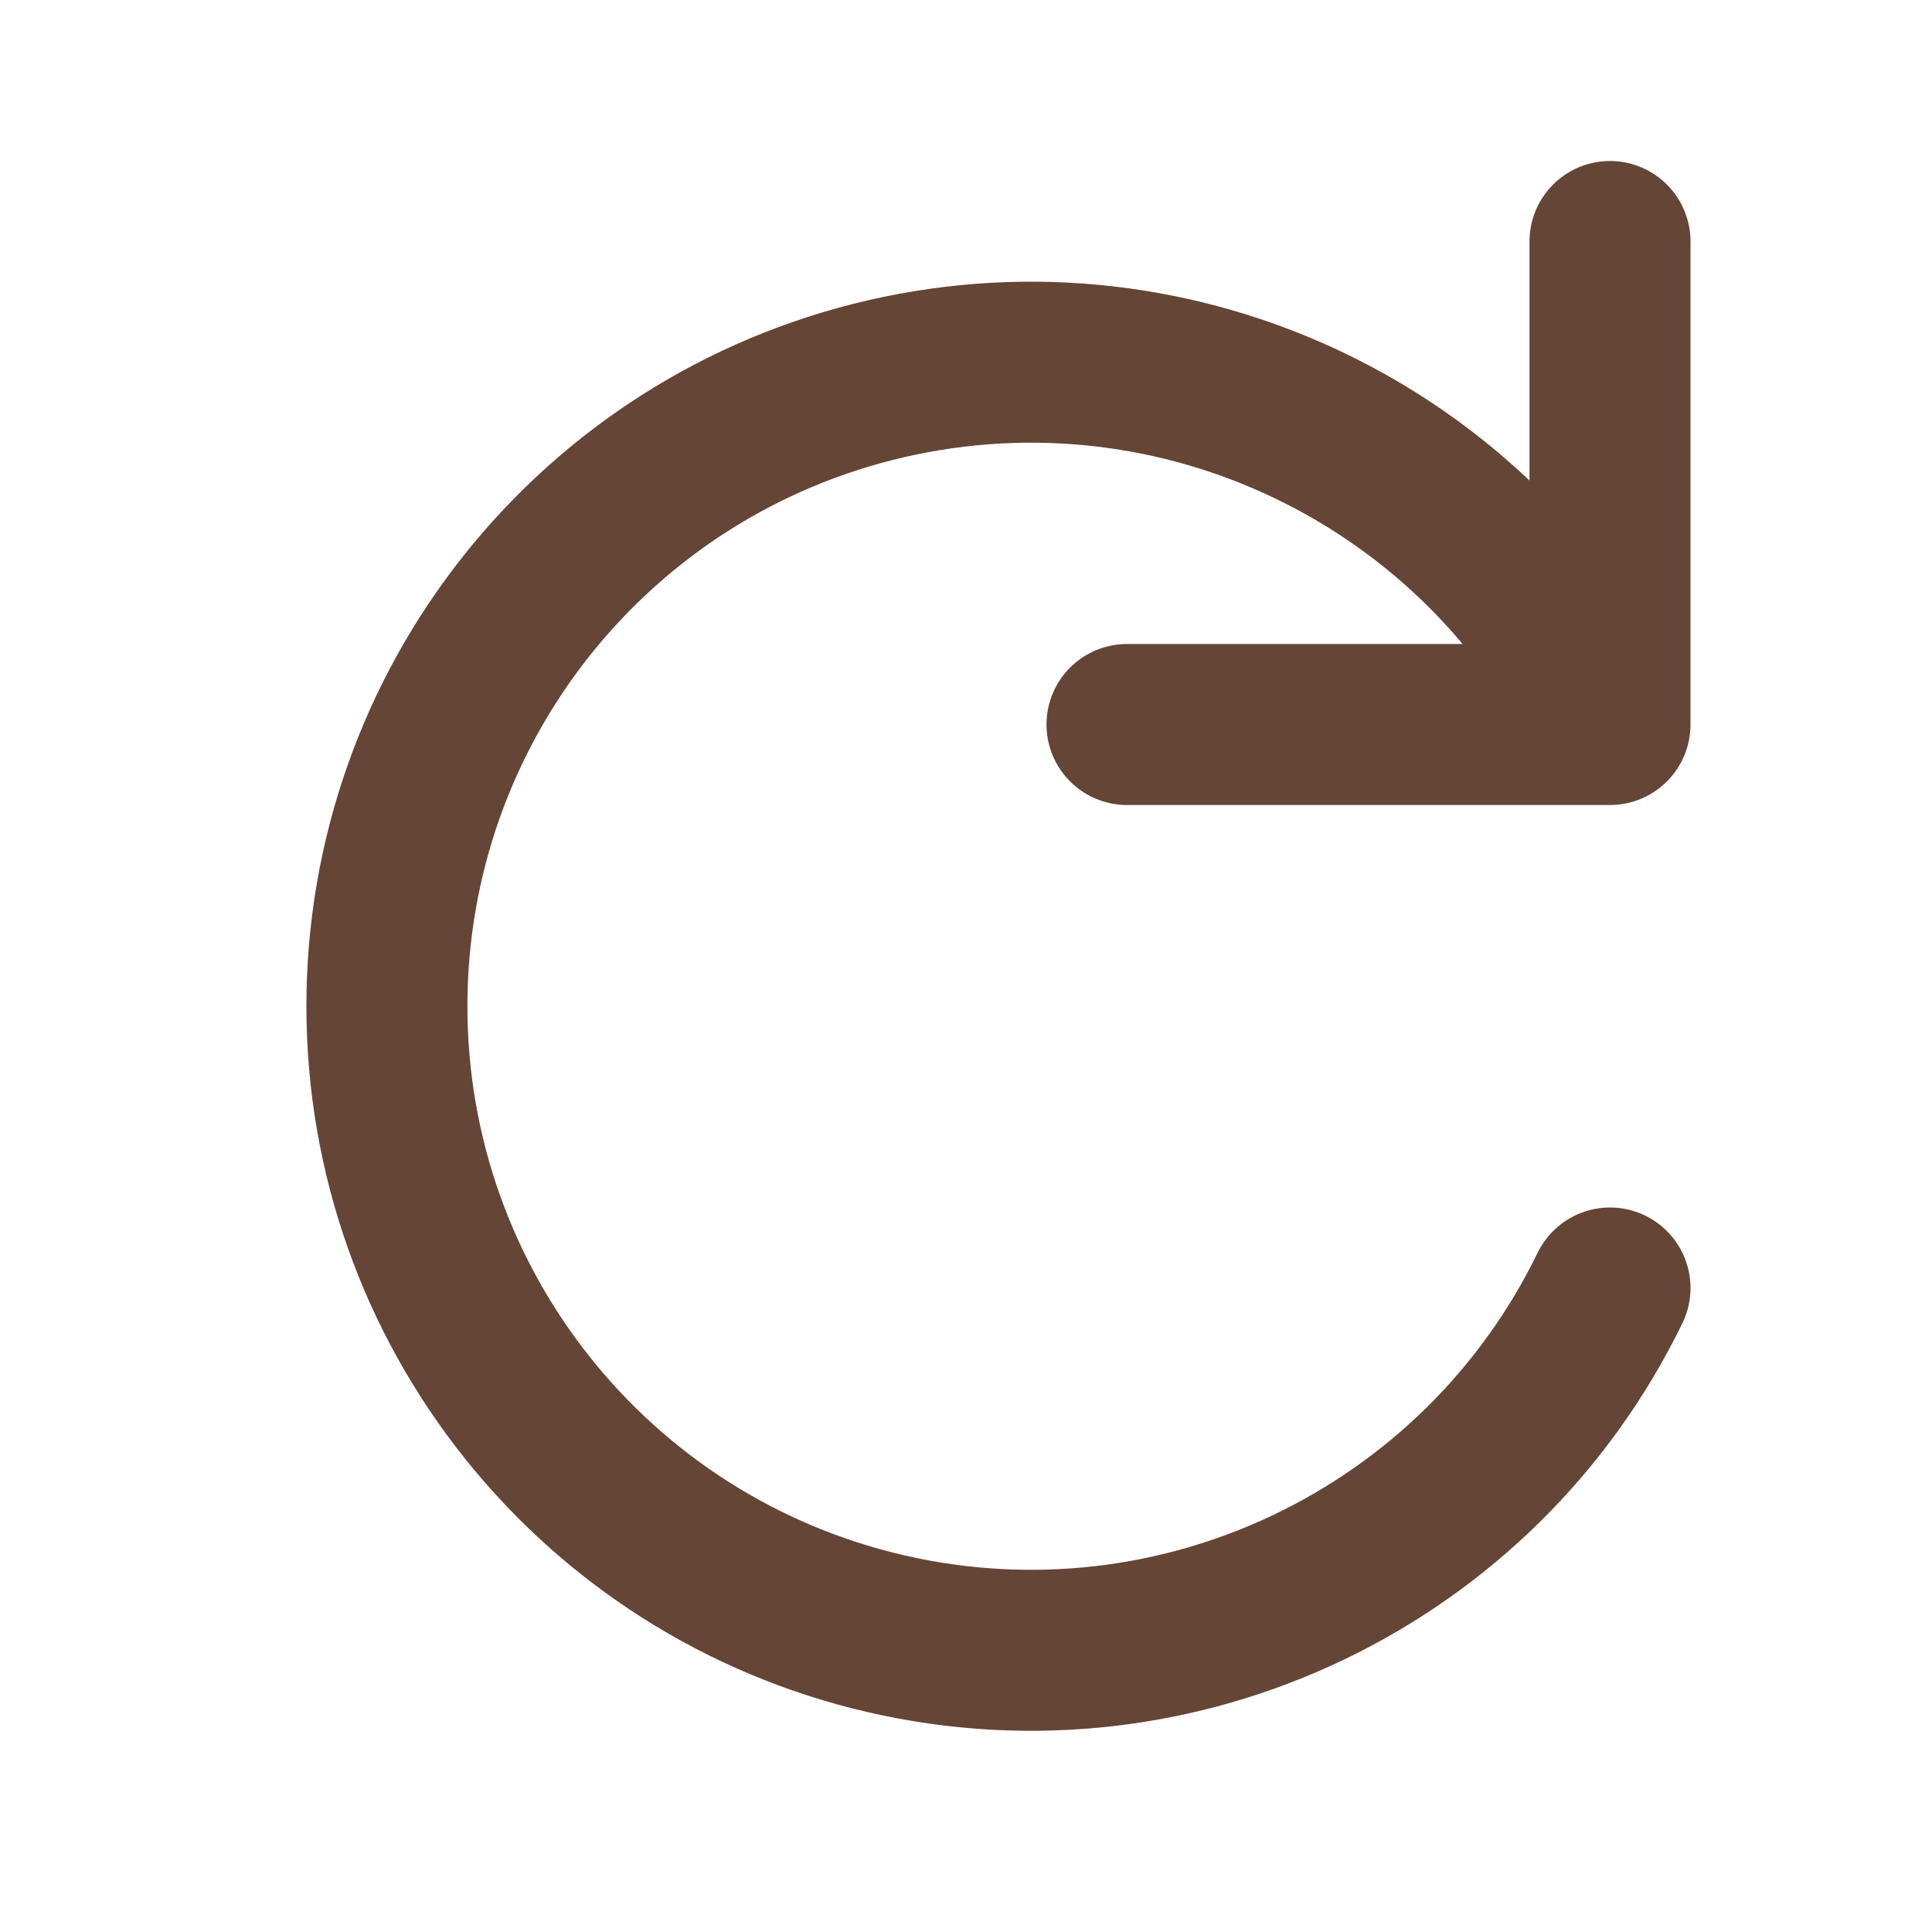
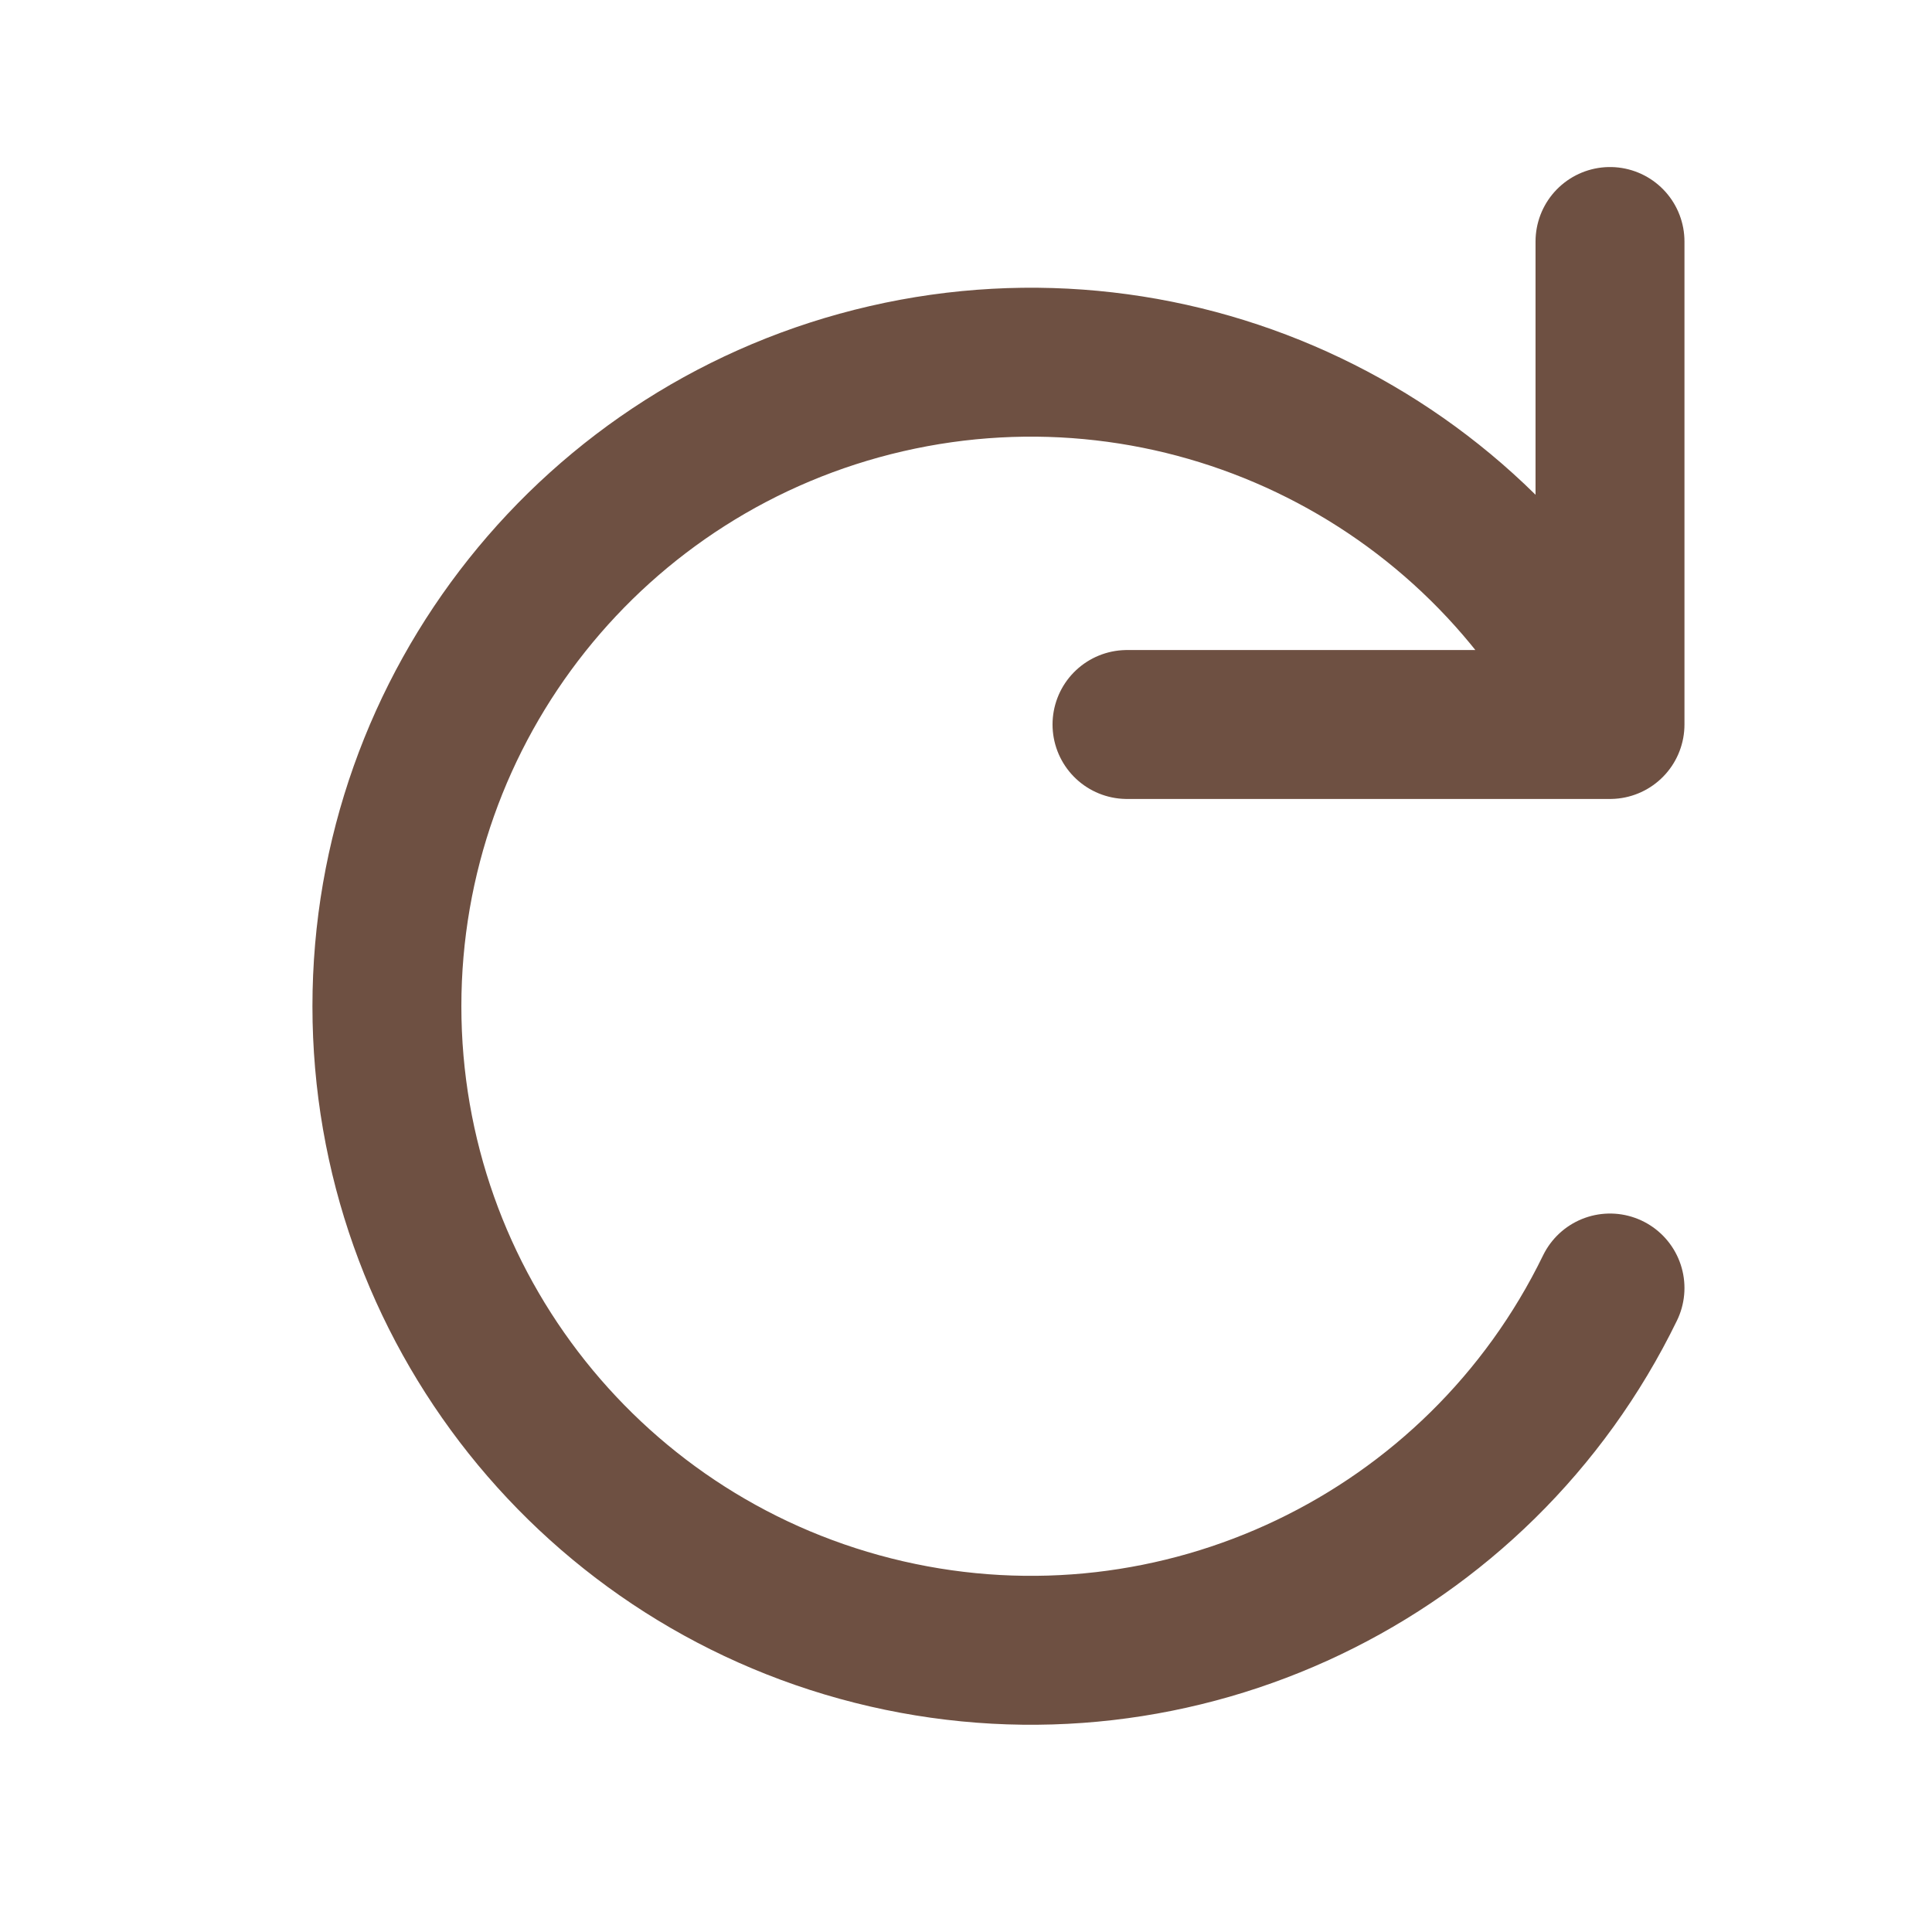
<svg xmlns="http://www.w3.org/2000/svg" width="24" height="24" viewBox="0 0 24 24" role="img" aria-labelledby="title">
-   <path d="M20 9a8 8 0 1 0 0 7 M20 3v6h-6" fill="none" stroke="#654536" stroke-width="2" stroke-linecap="round" stroke-linejoin="round" />
+   <defs />
+   <g opacity=".94">
+     <path d="M20 9a8 8 0 1 0 0 7 M20 3v6h-6" fill="none" stroke="#654536" stroke-width="1.85" stroke-linecap="round" stroke-linejoin="round" />
+   </g>
</svg>
